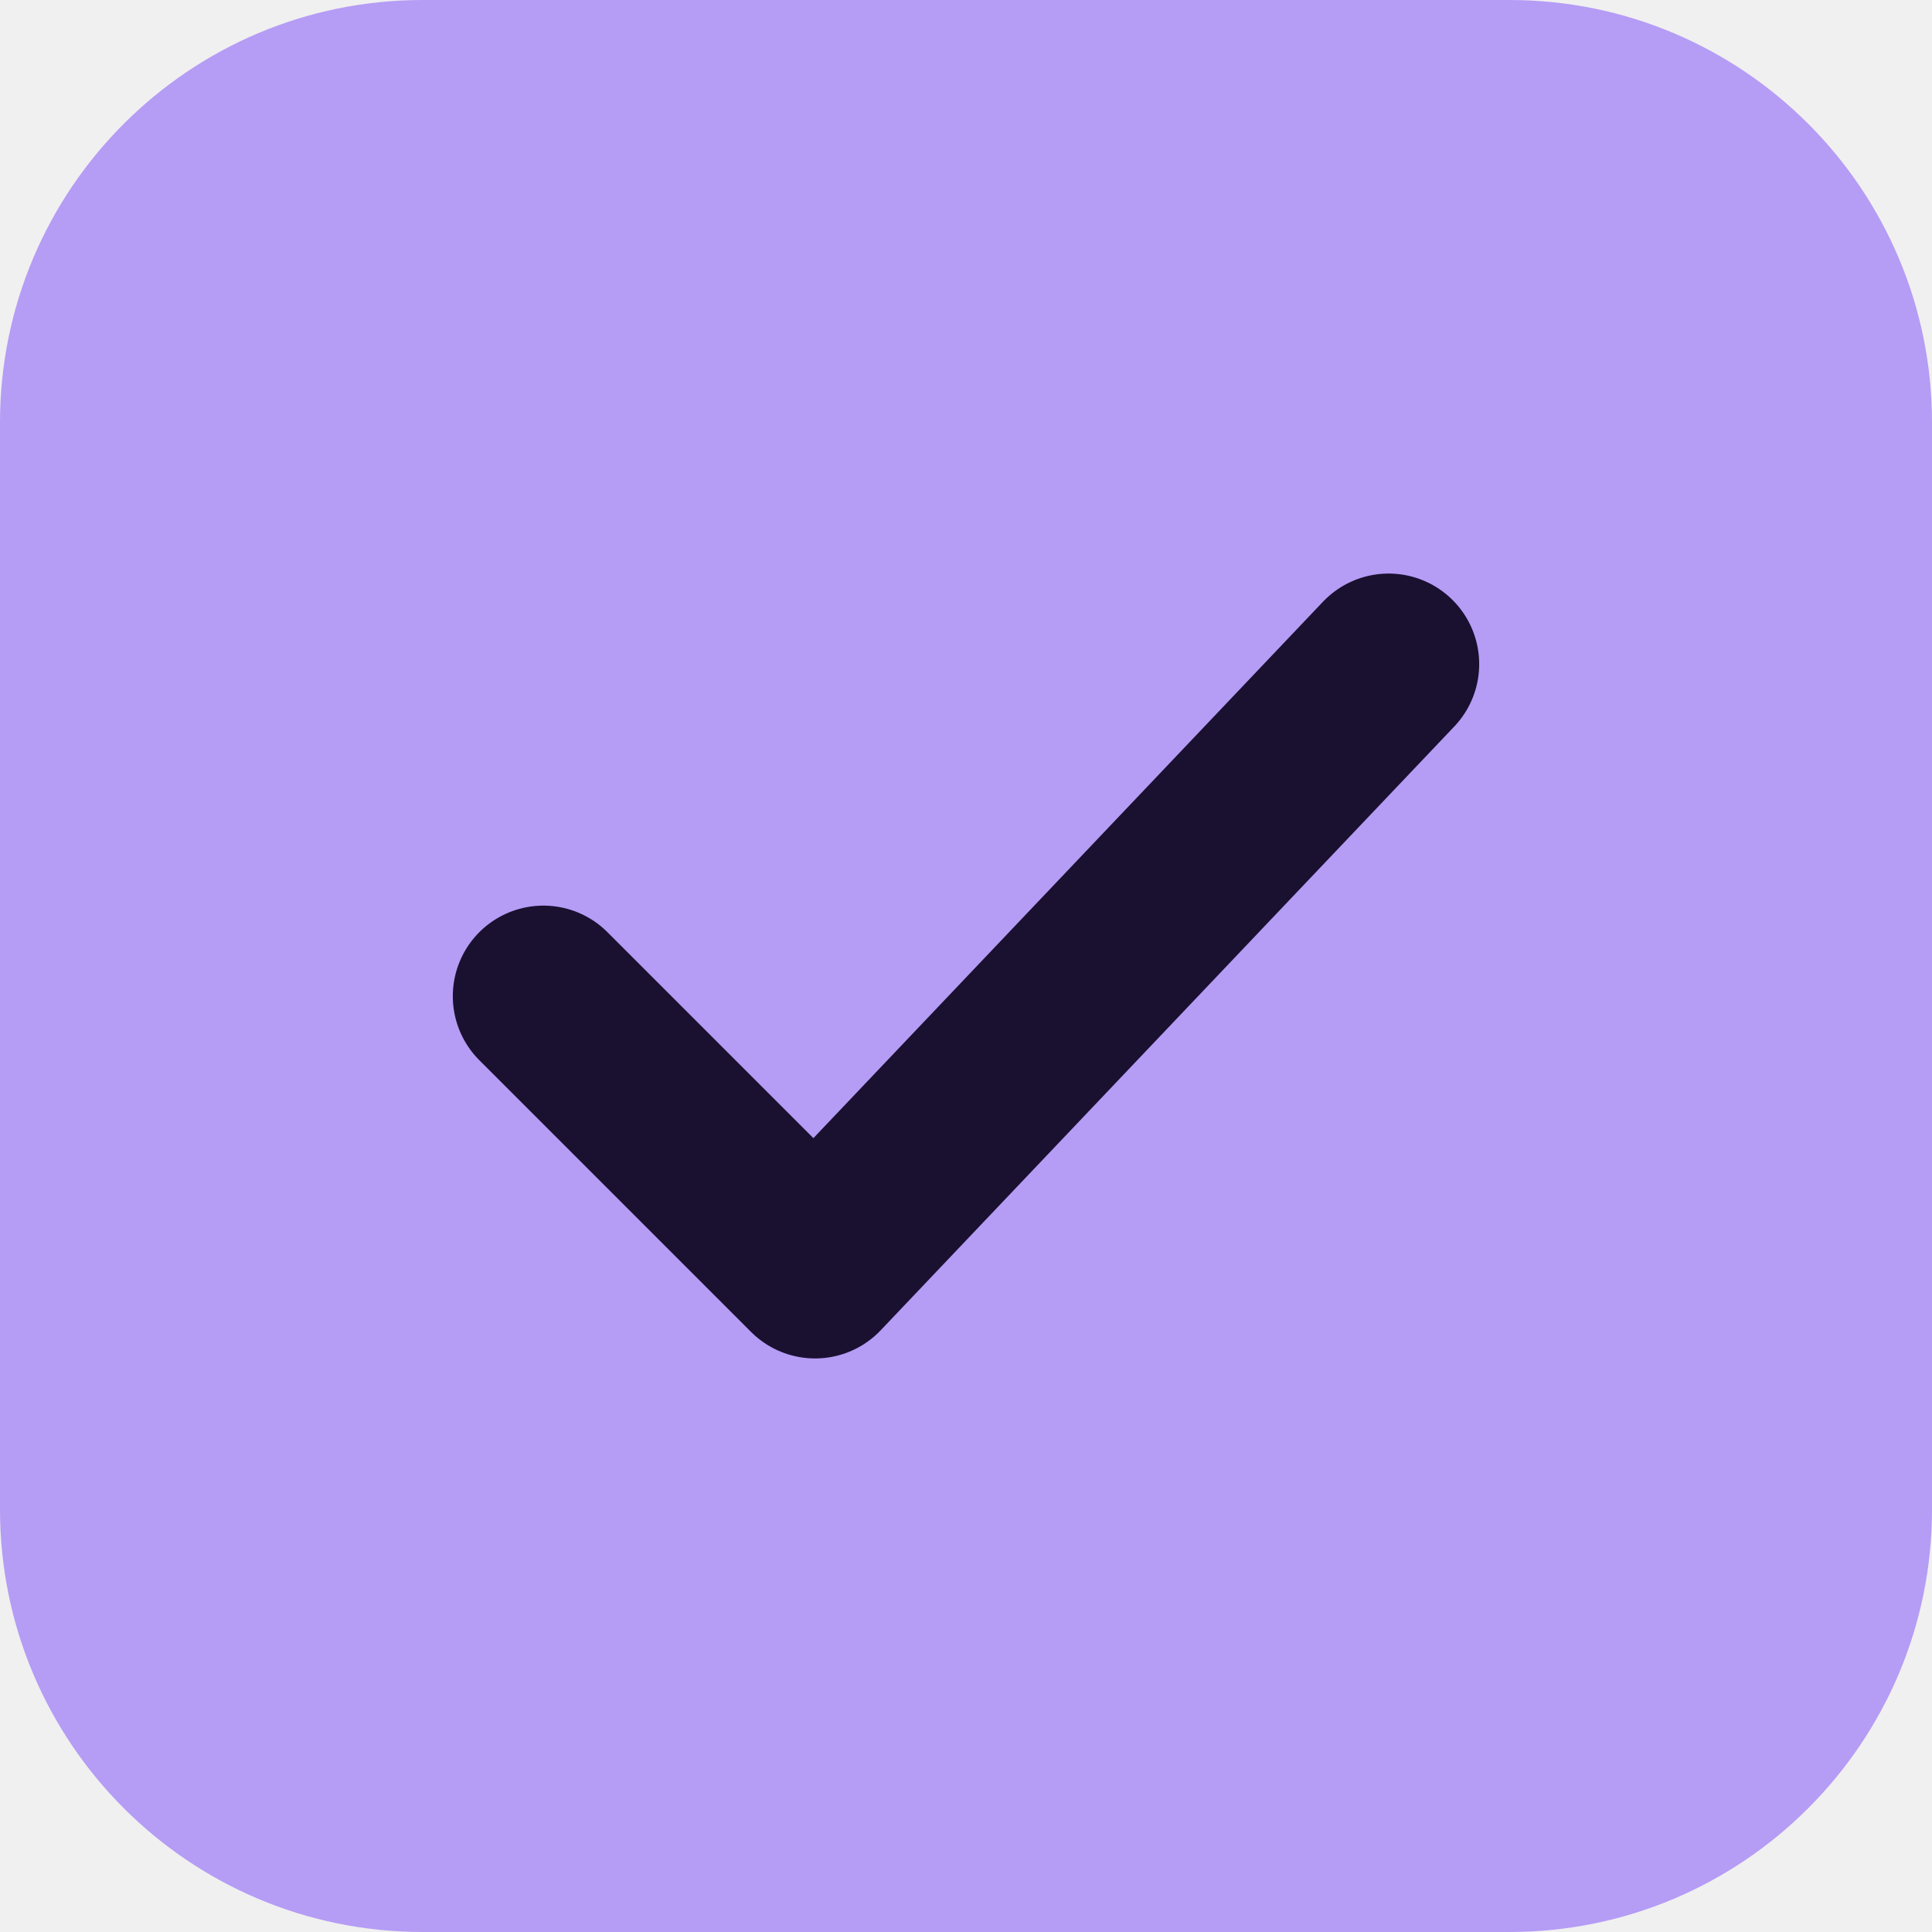
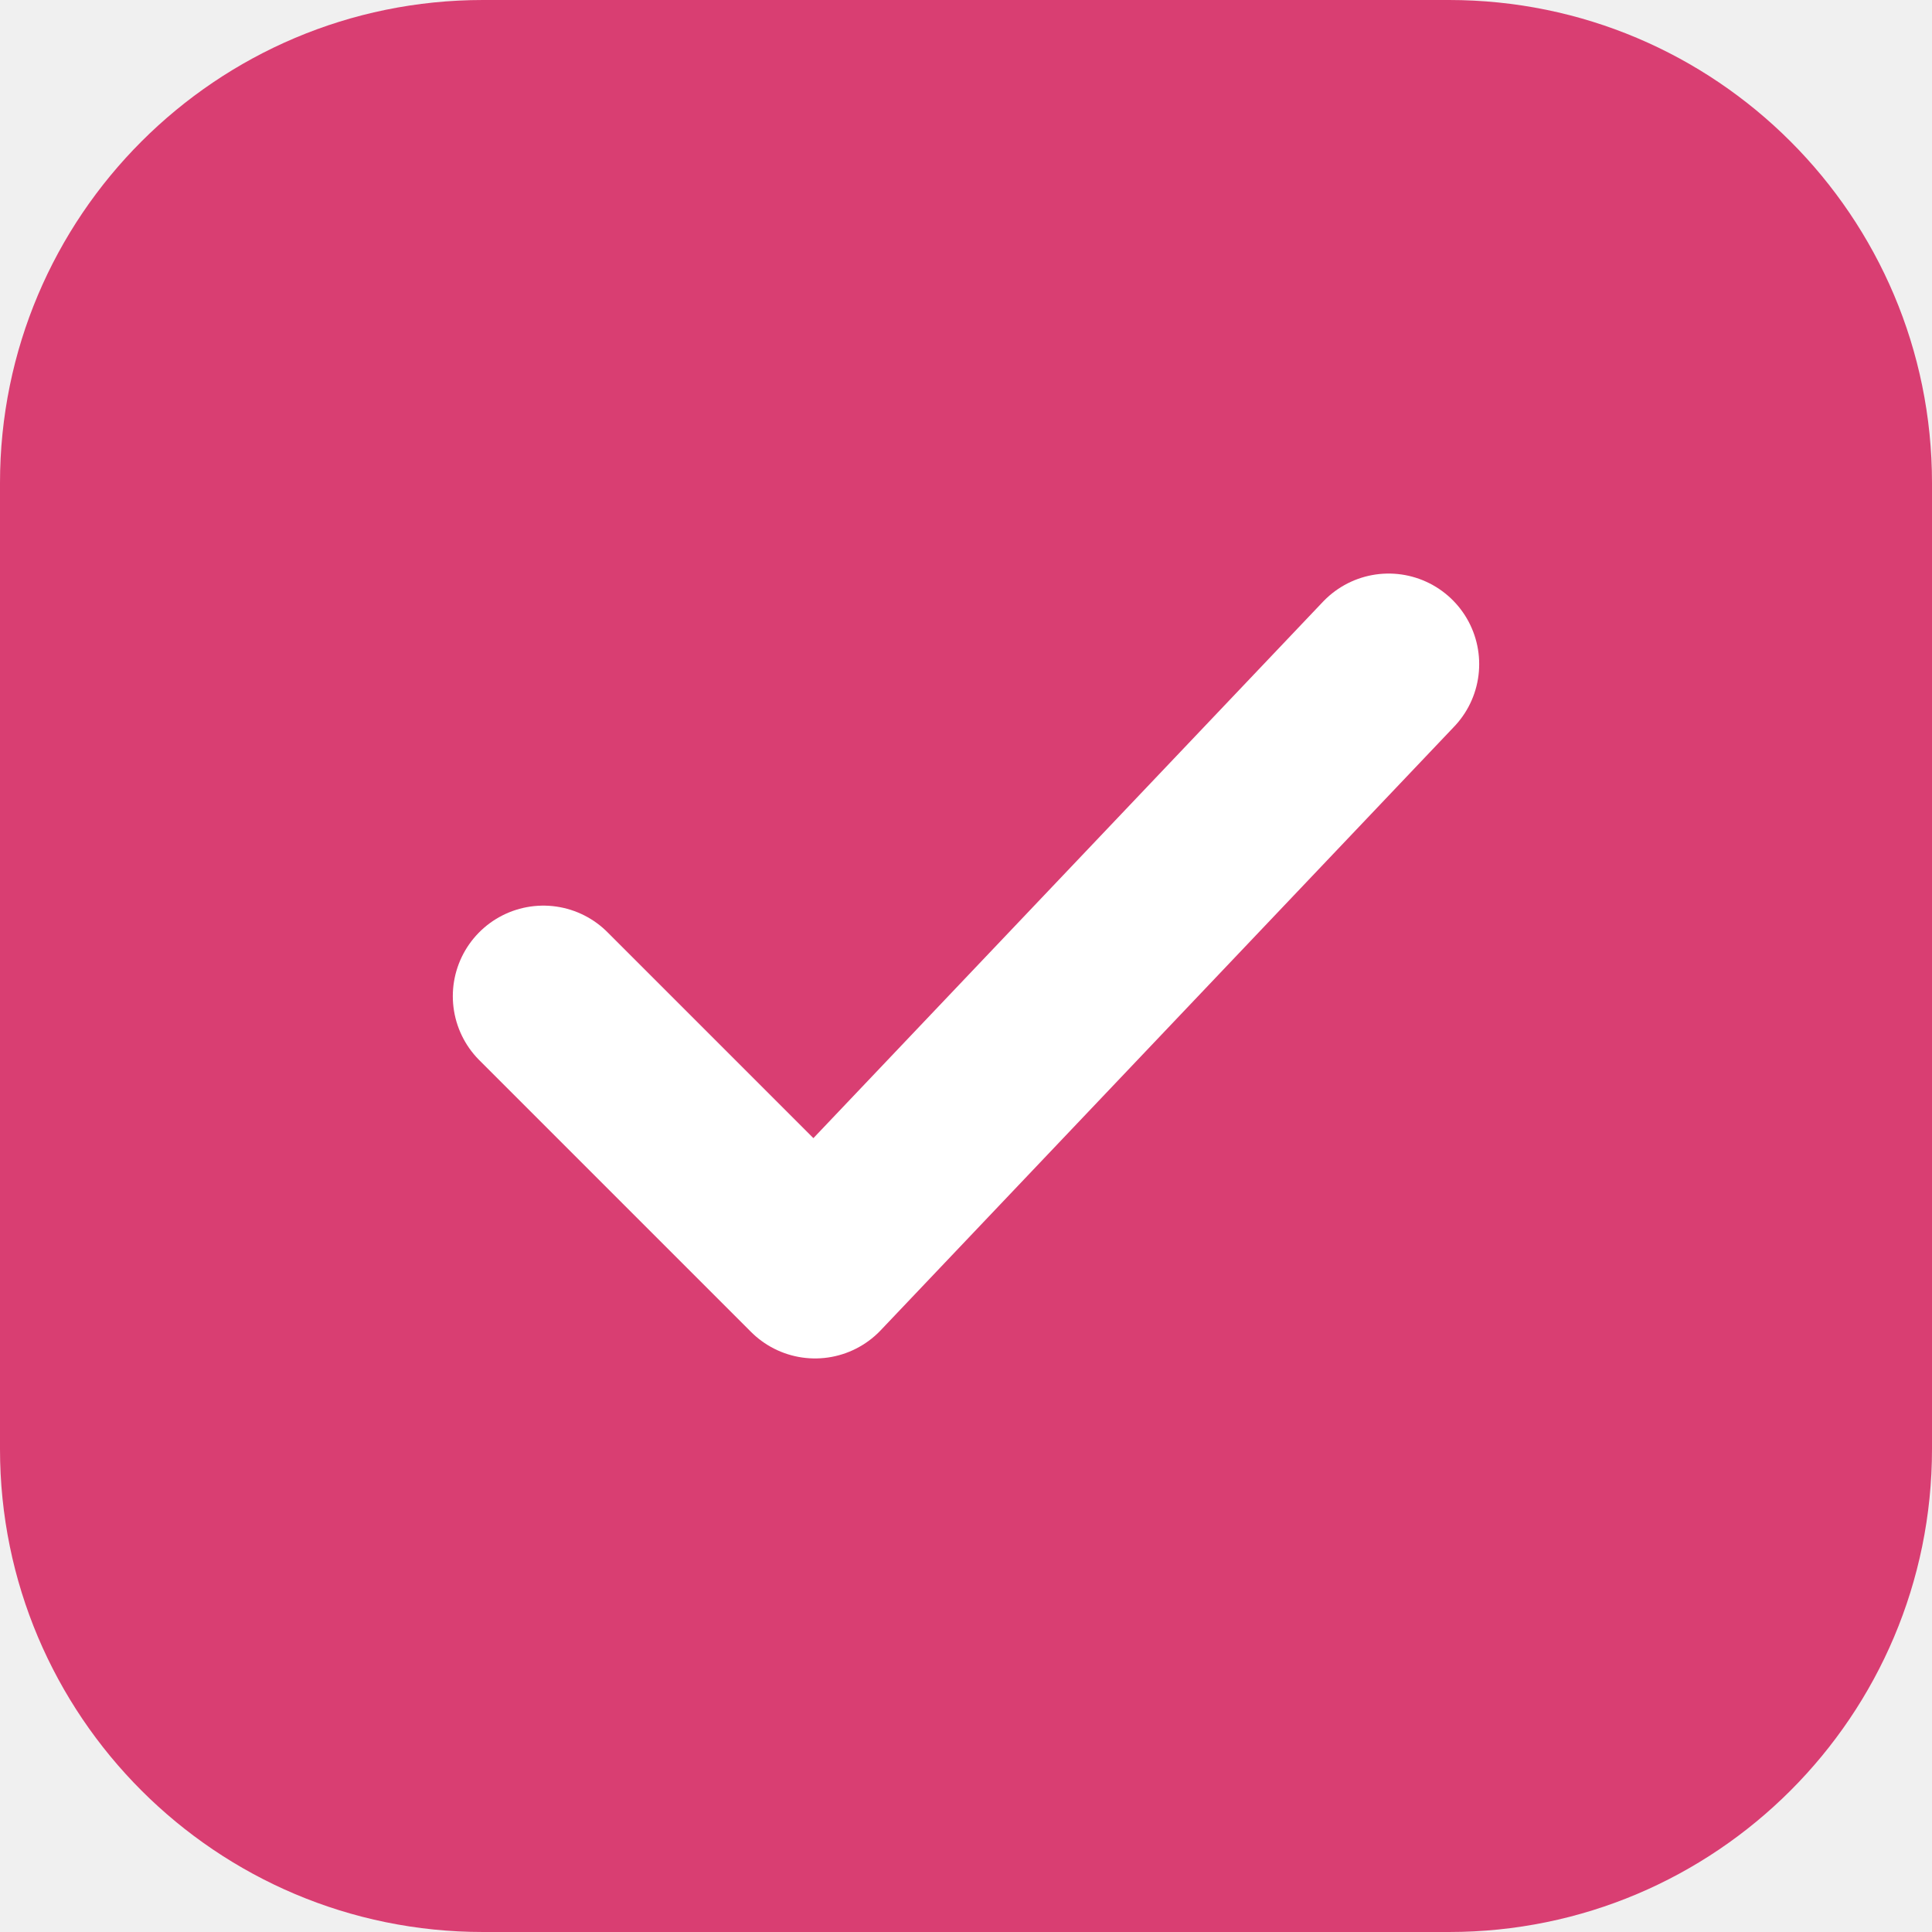
<svg xmlns="http://www.w3.org/2000/svg" viewBox="0 0 64 64">
-   <rect width="64" height="64" rx="14" fill="#b59cf5" />
-   <path d="M18 33l9 9 19-20" fill="none" stroke="#1a1030" stroke-width="6" stroke-linecap="round" stroke-linejoin="round" />
+   <rect width="64" height="64" rx="16" fill="#d93e72" />
+   <path d="M18 33l9 9 19-20" fill="none" stroke="#fff" stroke-width="6" stroke-linecap="round" stroke-linejoin="round" />
</svg>
